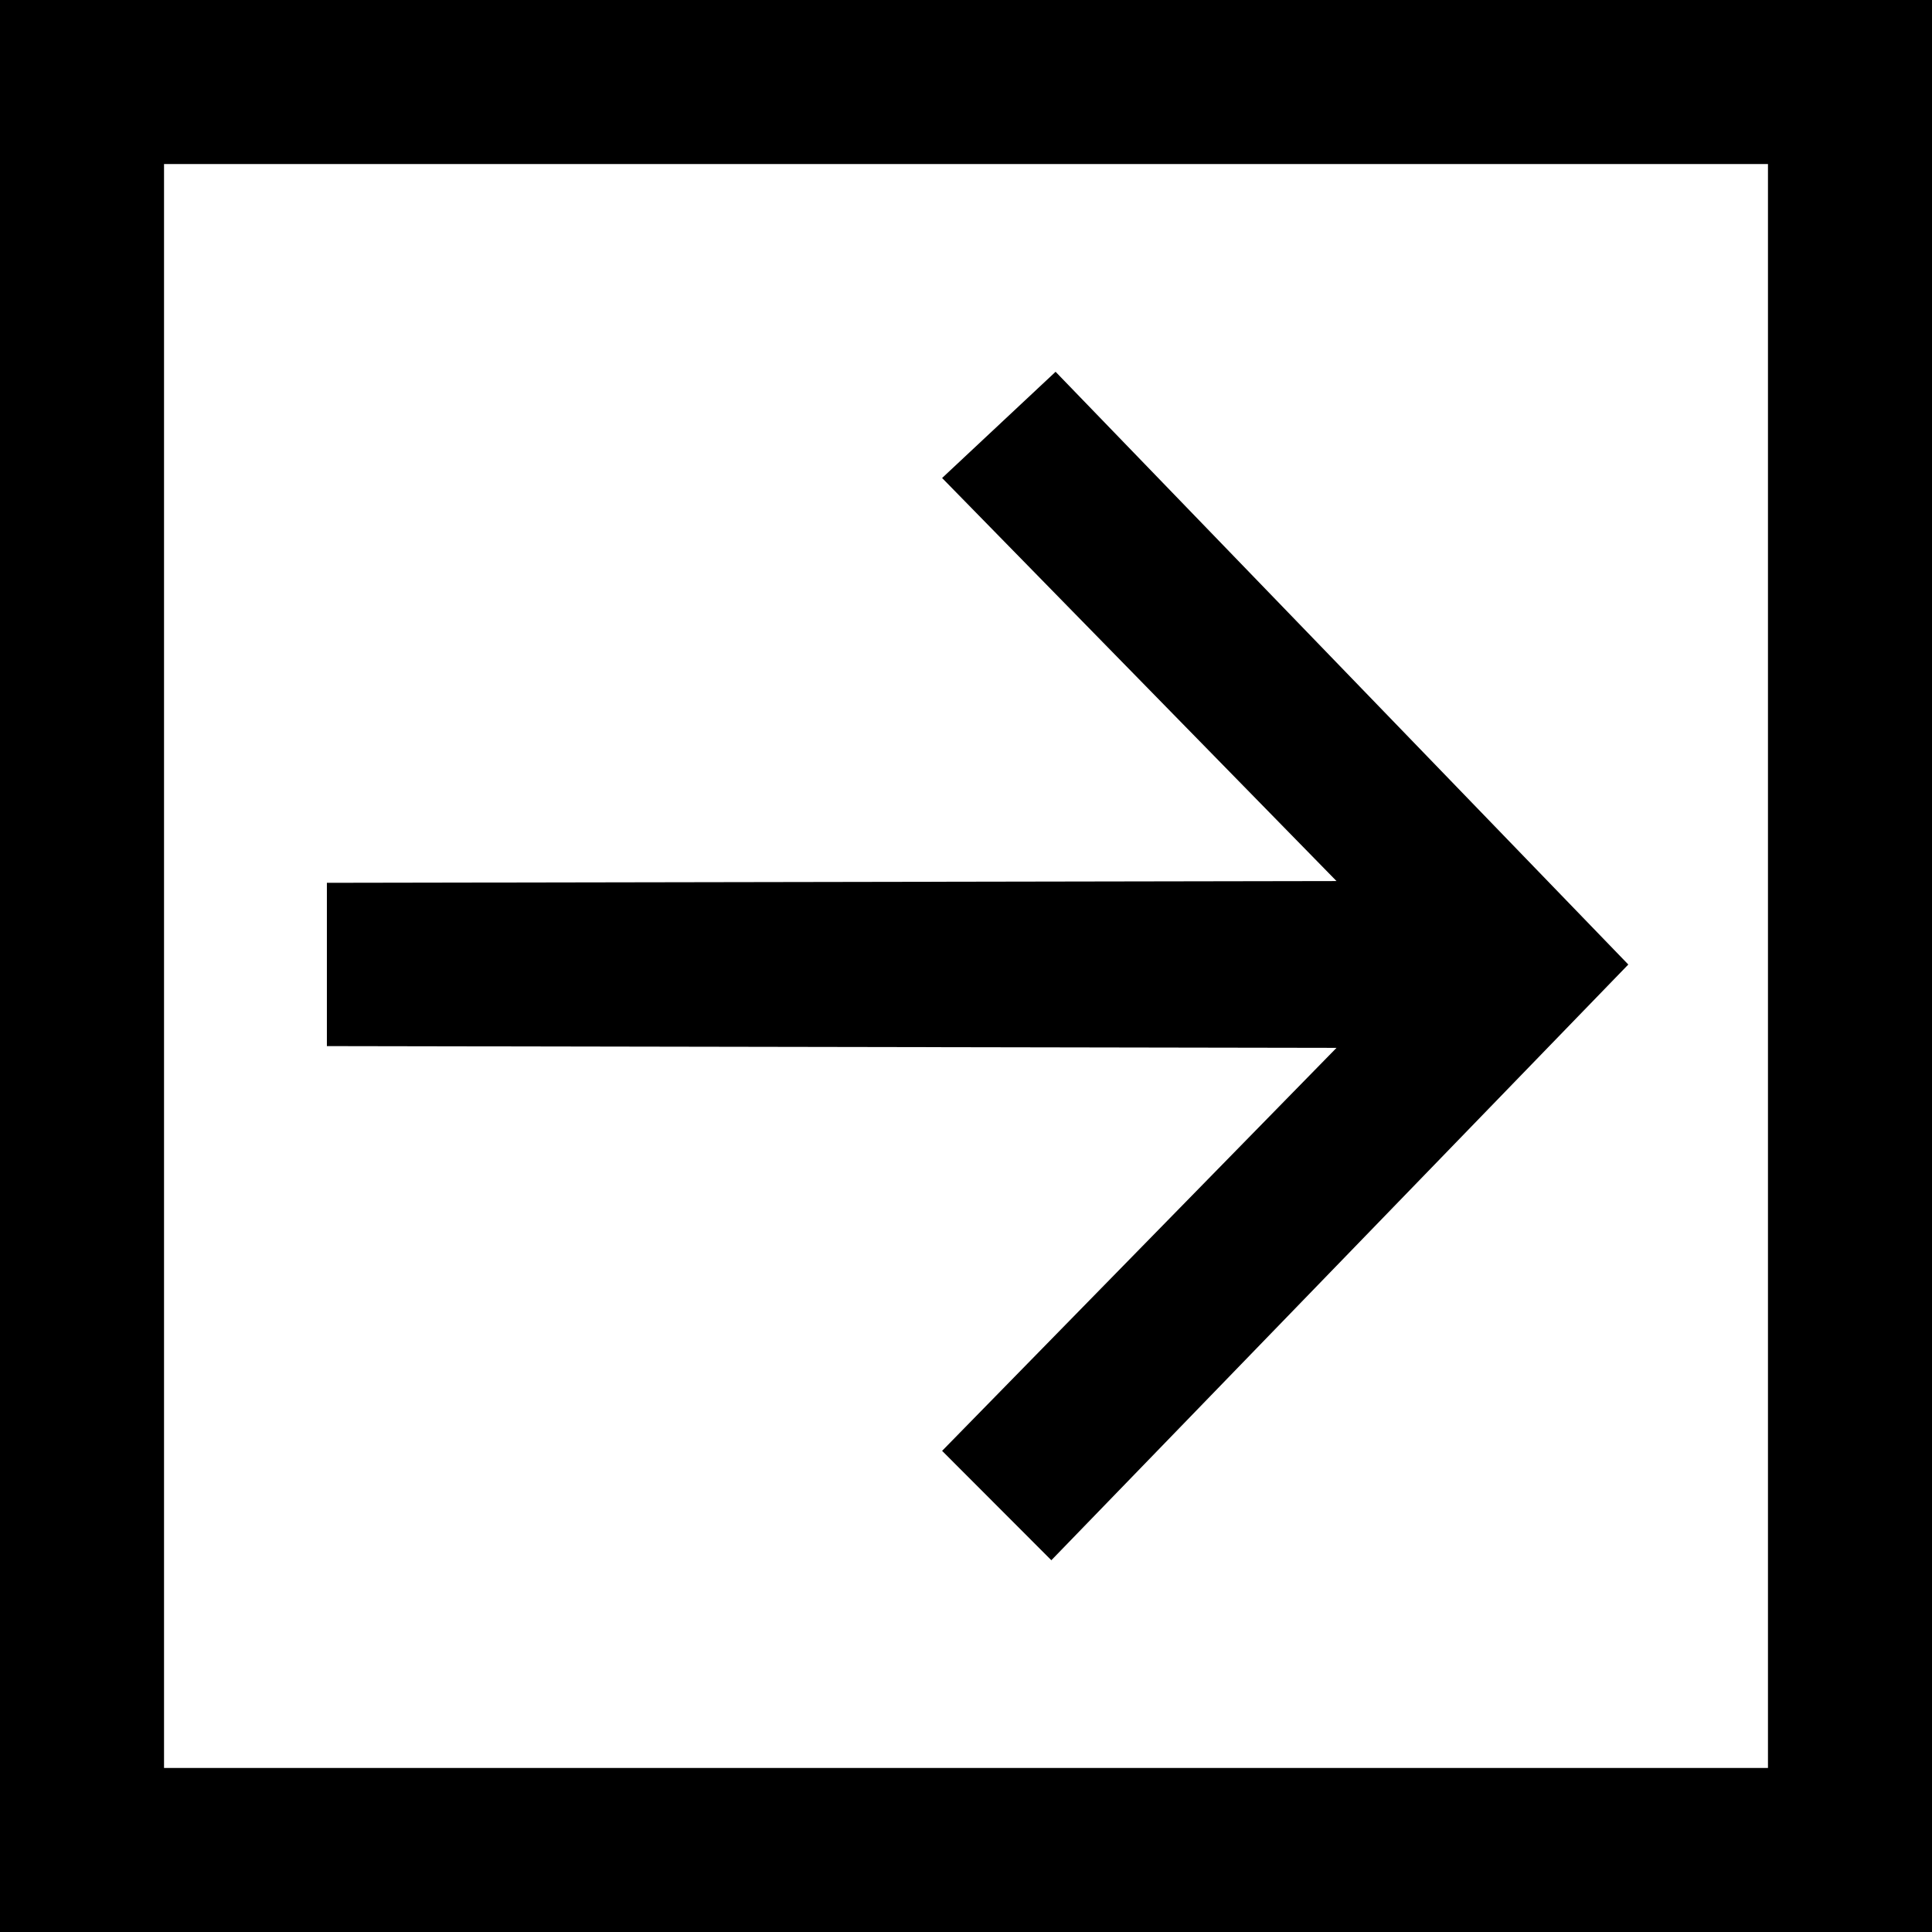
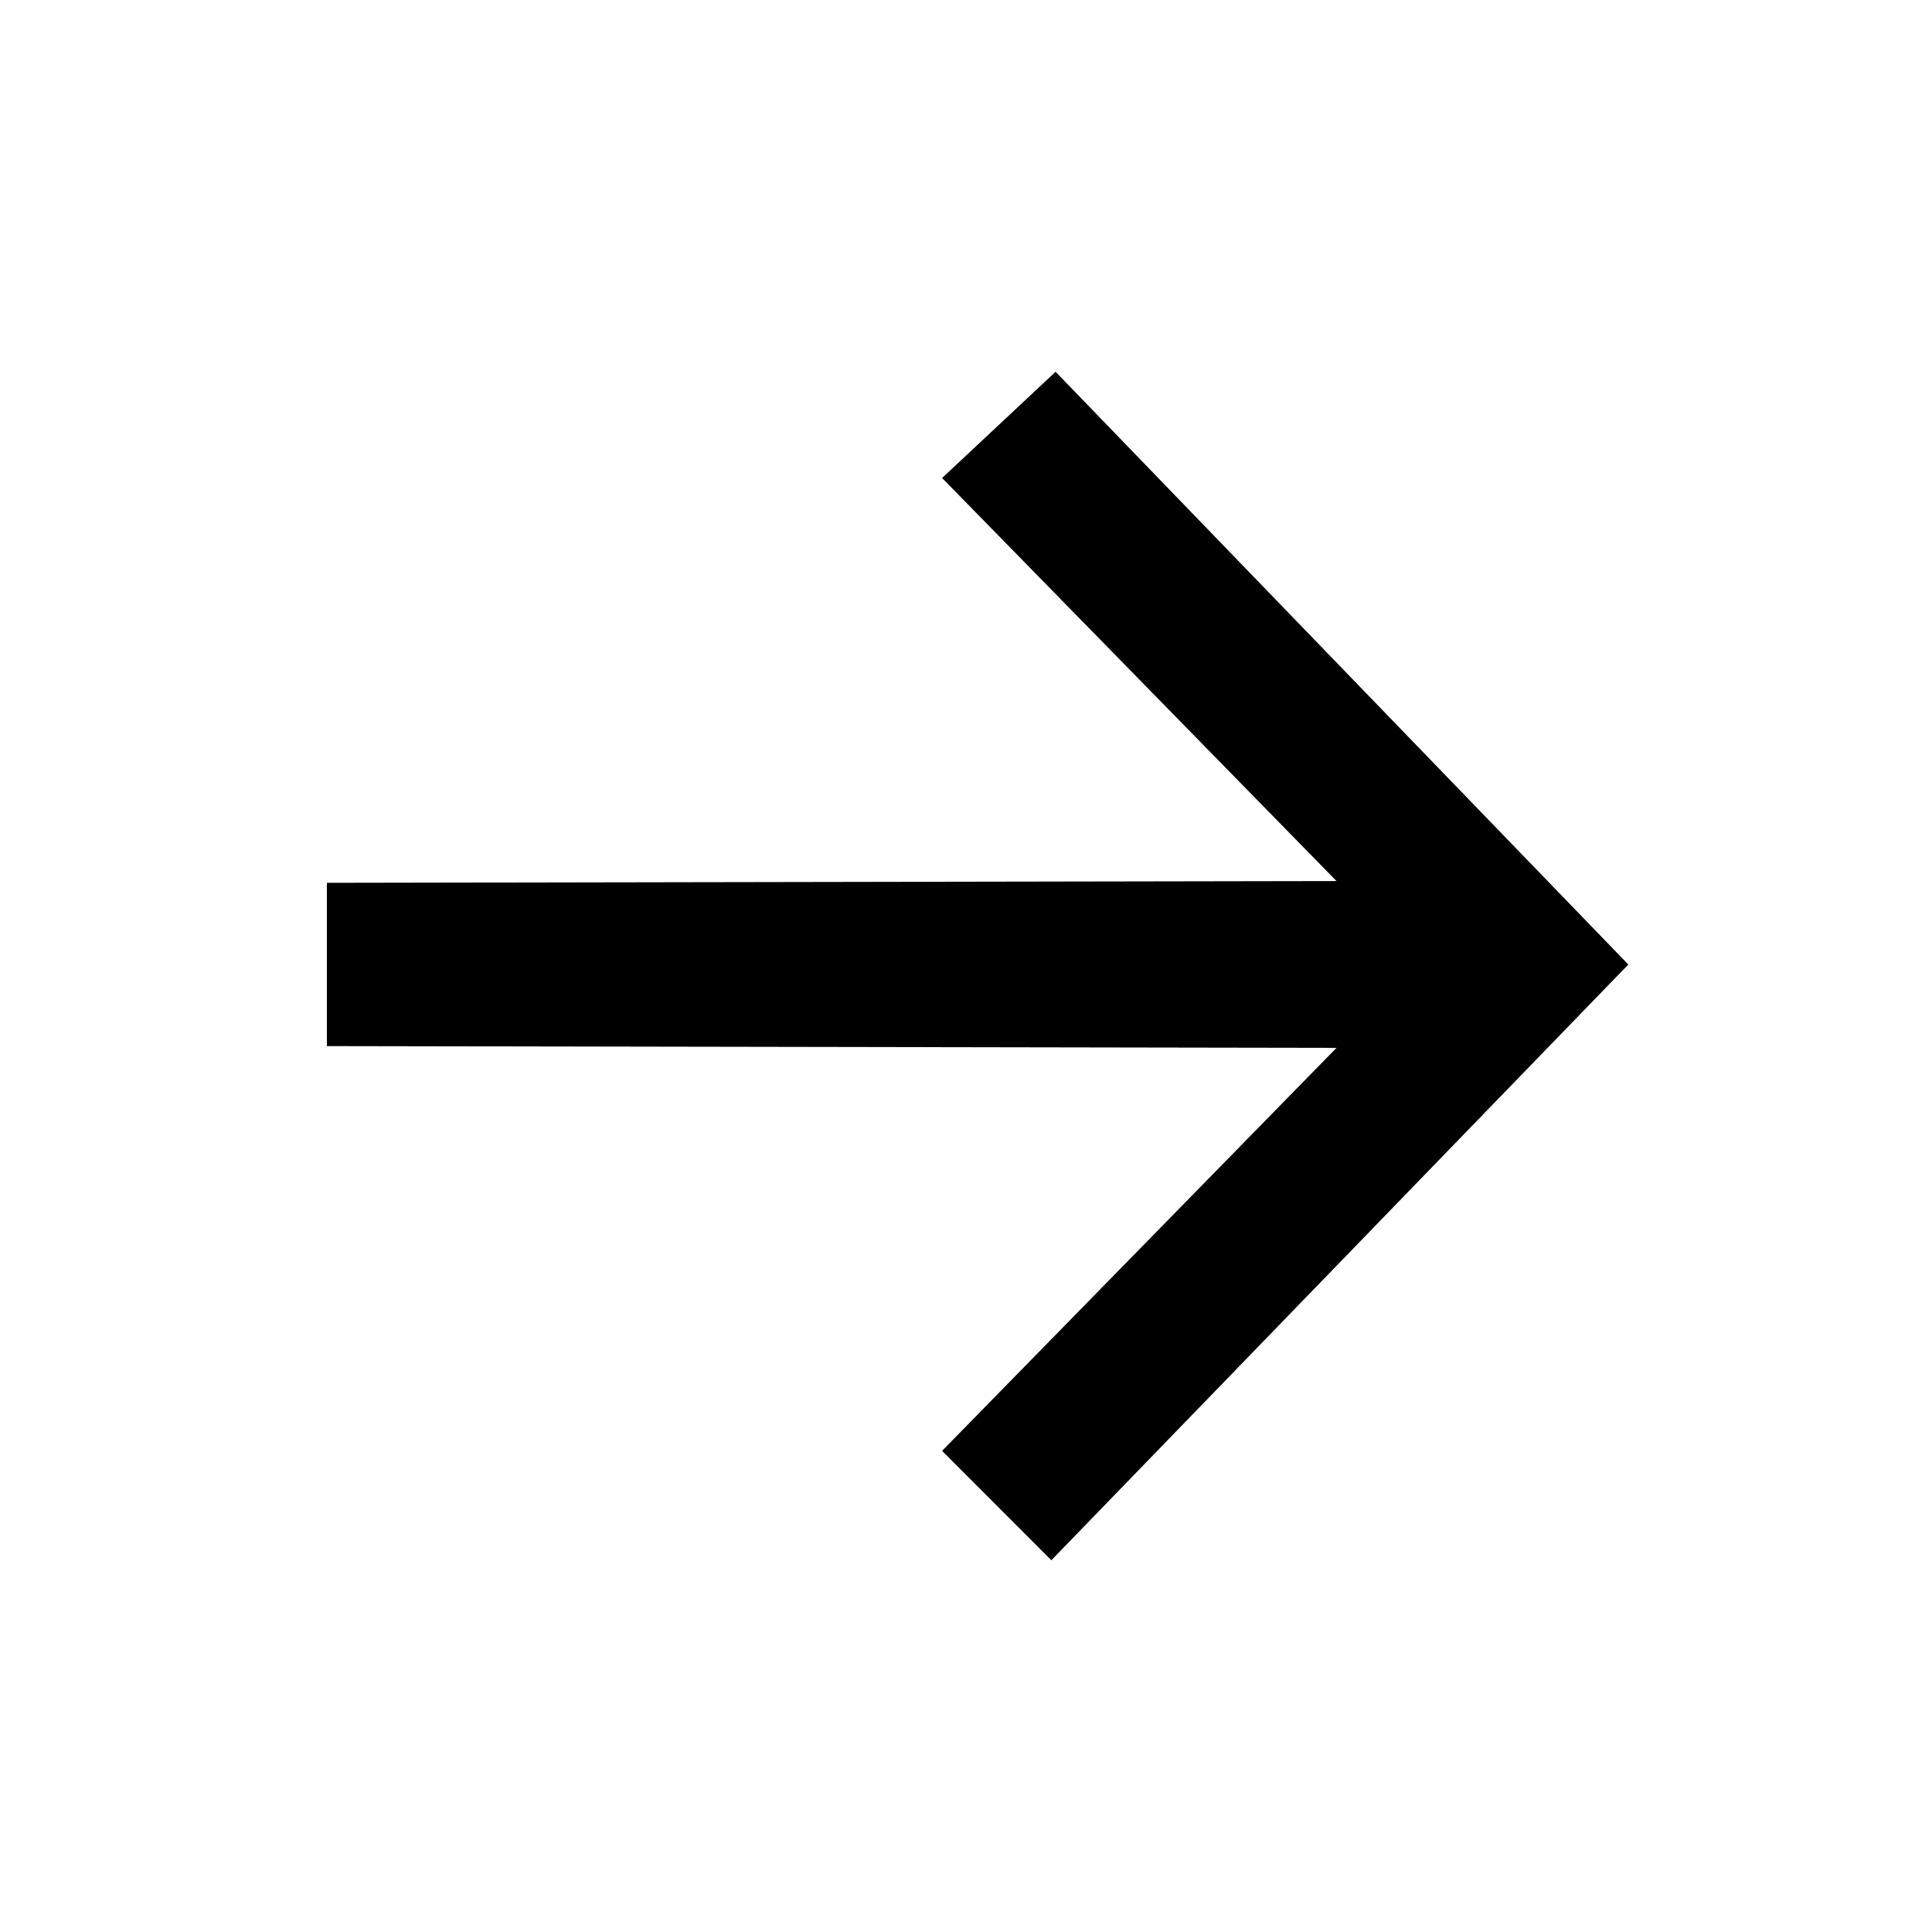
<svg xmlns="http://www.w3.org/2000/svg" width="500" height="500" viewBox="0 0 132.292 132.292">
-   <path d="M0 0v132.292h132.292V0H0zm11.232 11.232H121.06v109.827H11.232V11.232zM72.28 25.457l-7.77 7.274L91.517 60.33l-69.134.12v11.181l69.134.12L64.51 99.346l7.48 7.49 39.507-40.791L72.28 25.457z" />
+   <path d="m72.28 25.457-7.77 7.274L91.517 60.33l-69.134.12v11.181l69.134.12L64.51 99.346l7.48 7.49 39.507-40.791z" />
</svg>
